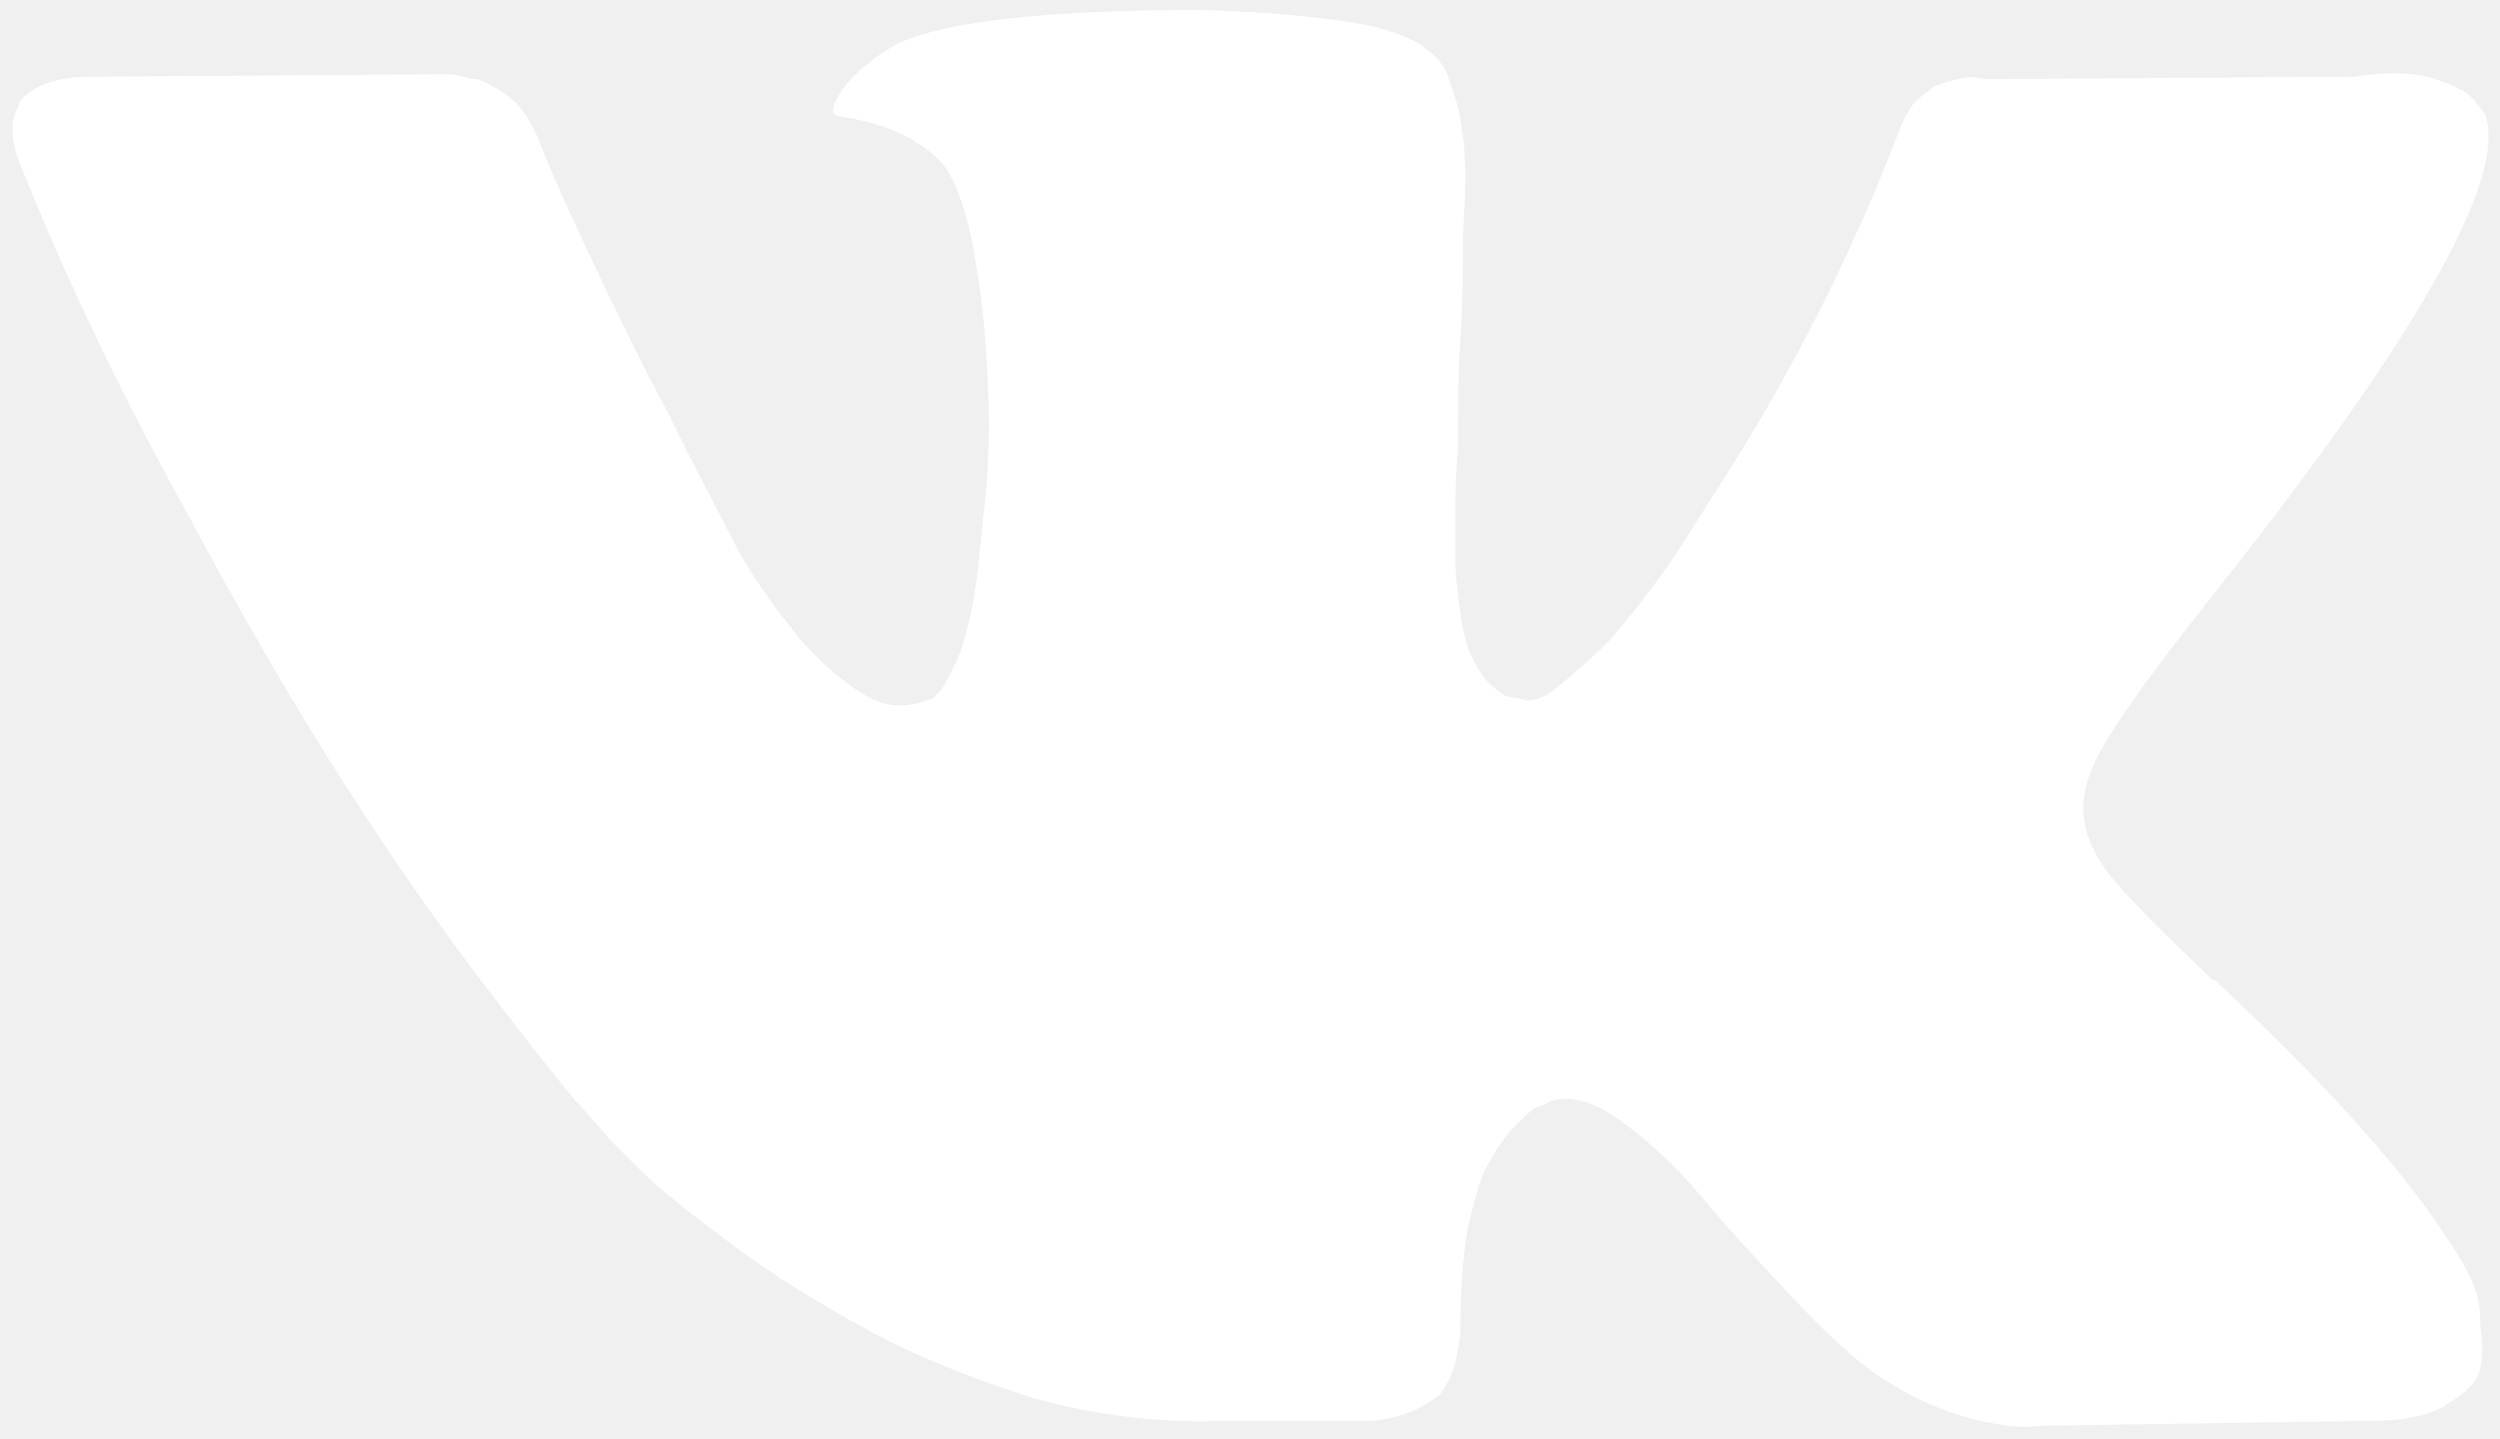
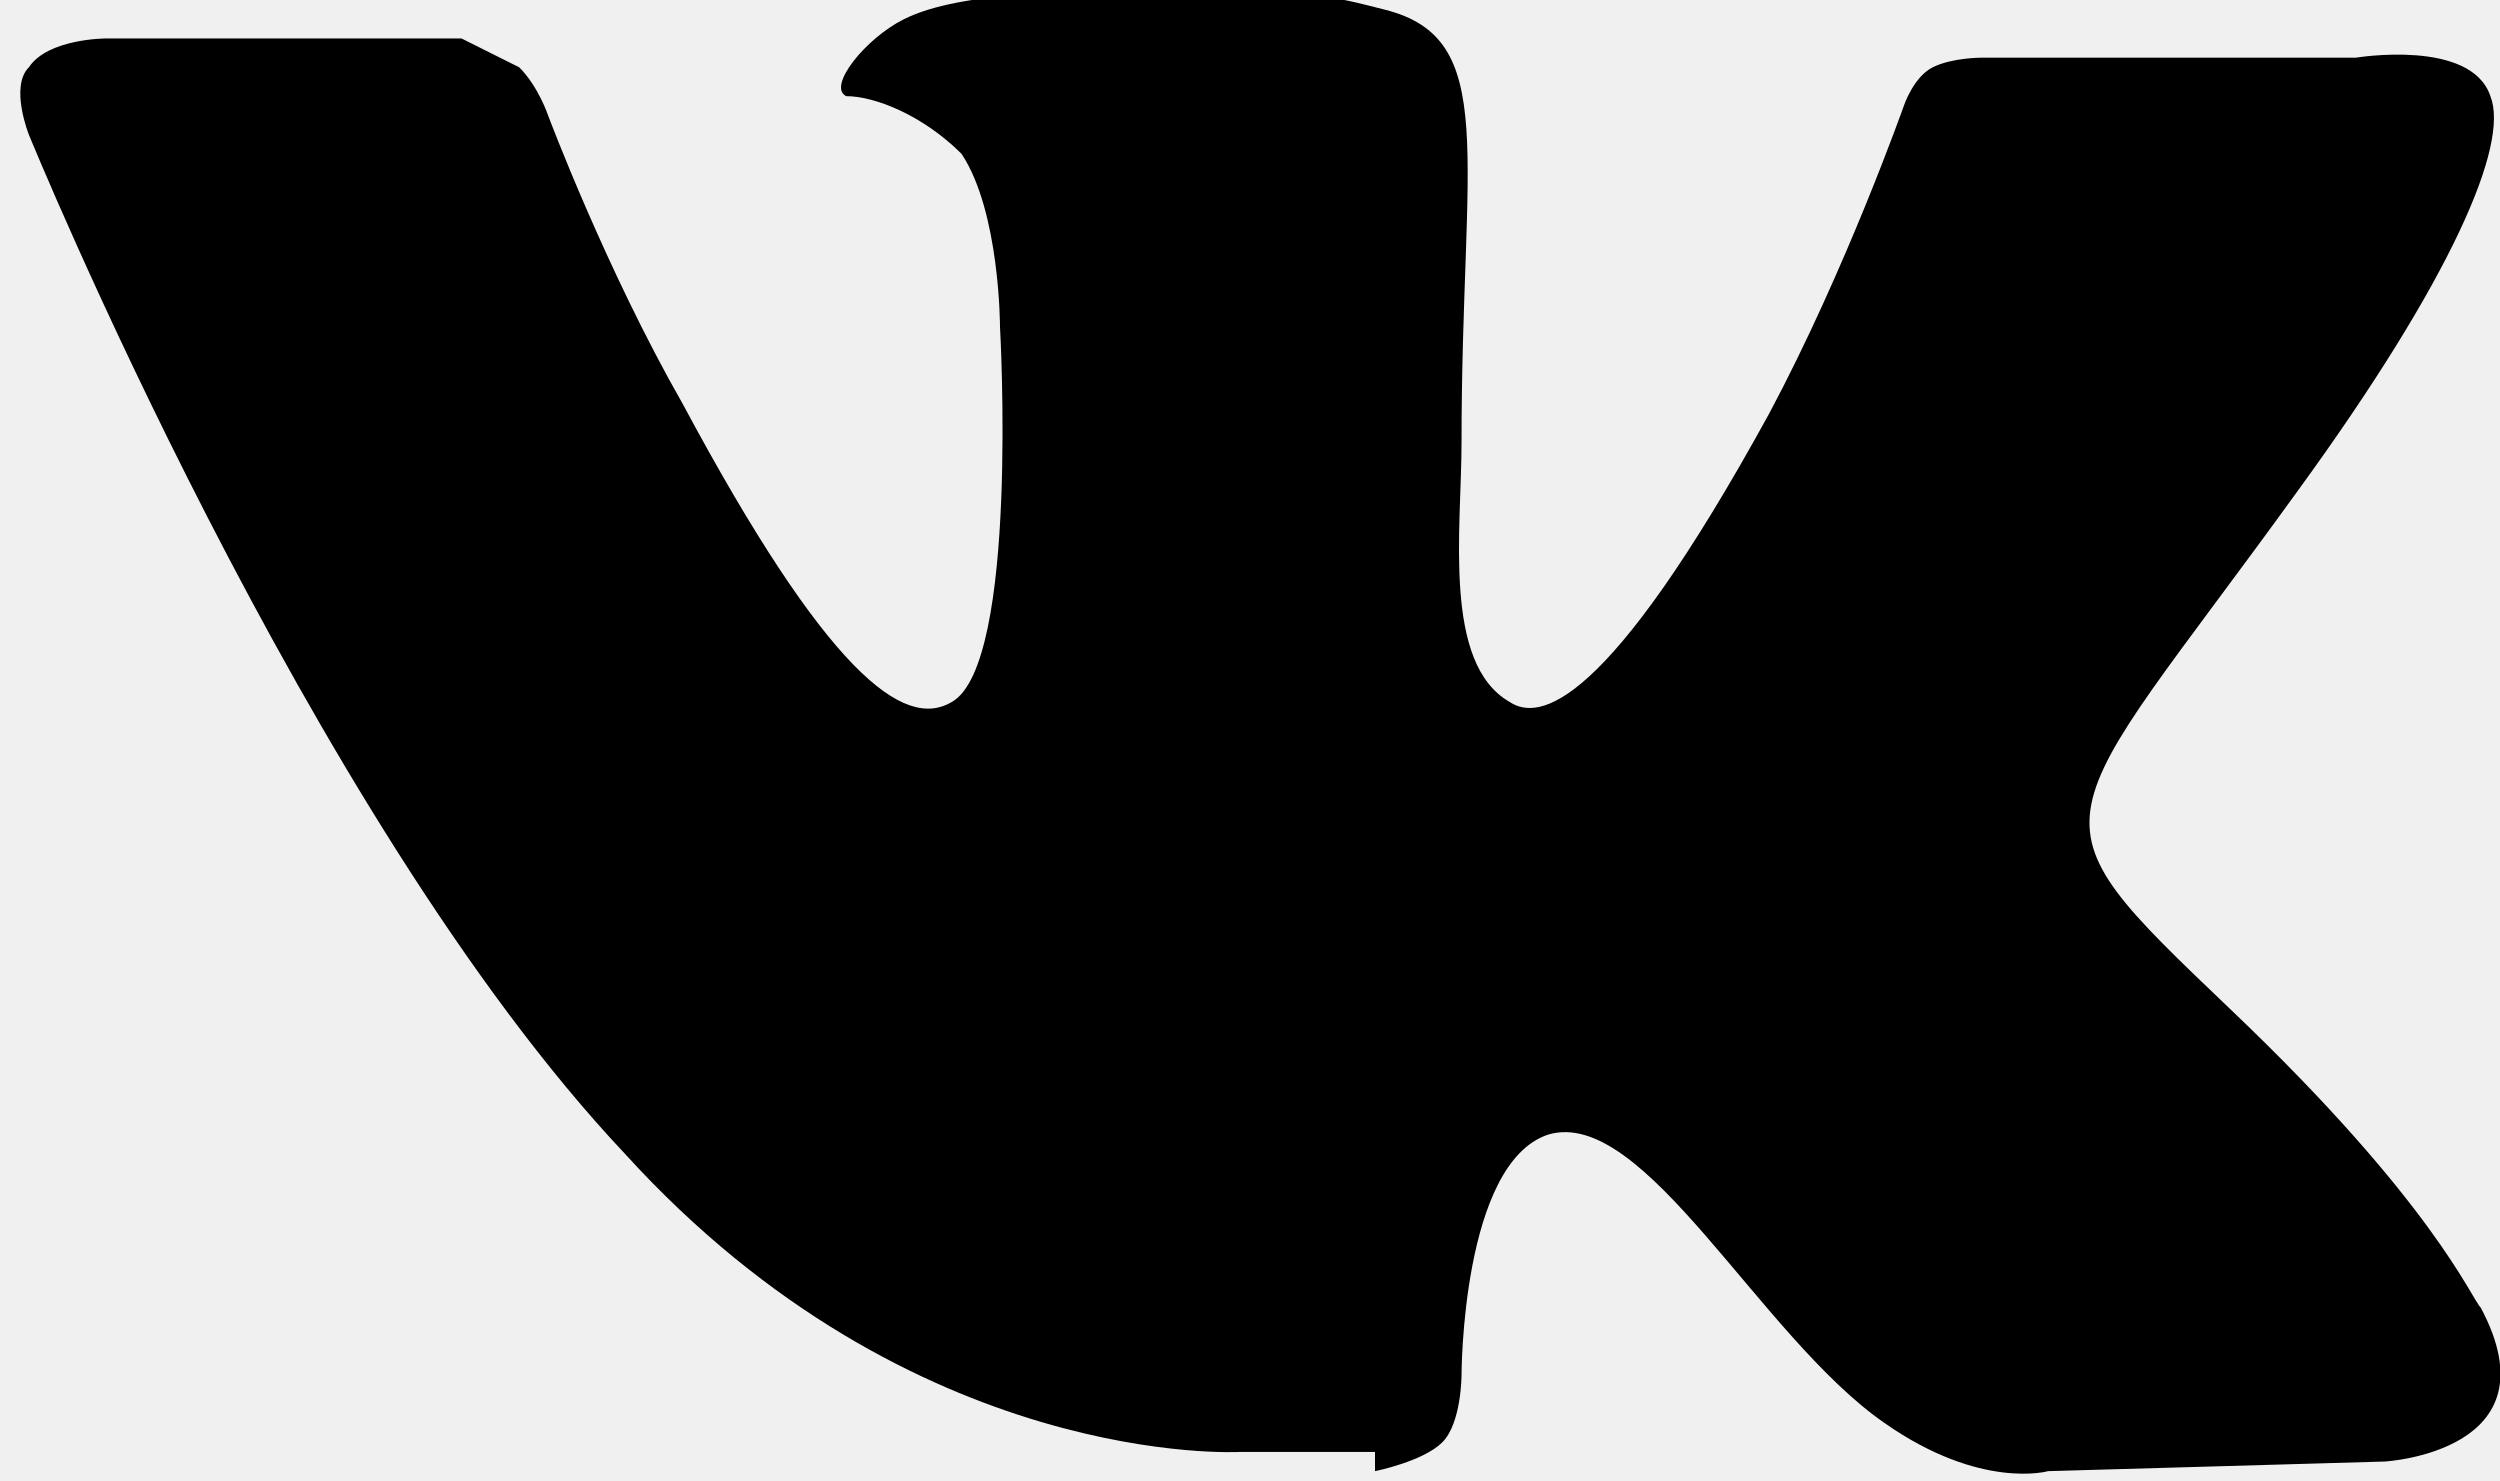
- <svg xmlns="http://www.w3.org/2000/svg" viewBox="0 0 101 58.1">
-   <path fill="#FFFFFF" stroke="none" stroke-miterlimit="10" d="M100,52.1c-0.1-0.3-0.2-0.5-0.3-0.7c-1.7-3.1-5.1-7-9.9-11.5  l-0.1-0.1l-0.1-0.1l-0.1-0.1h-0.1c-2.2-2.1-3.6-3.5-4.2-4.3c-1.1-1.4-1.3-2.8-0.7-4.2c0.4-1.1,2-3.4,4.7-6.8  c1.4-1.8,2.6-3.3,3.4-4.4c6-8,8.6-13.1,7.8-15.3L100,4.1c-0.2-0.3-0.7-0.6-1.6-0.9c-0.9-0.3-2-0.3-3.3-0.1l-15,0.1  c-0.2-0.1-0.6-0.1-1,0c-0.5,0.1-0.7,0.2-0.7,0.2l-0.3,0.1l-0.2,0.2c-0.2,0.1-0.4,0.3-0.6,0.5c-0.2,0.3-0.4,0.6-0.5,0.9  c-1.6,4.2-3.5,8.1-5.6,11.7c-1.3,2.2-2.5,4-3.5,5.6c-1.1,1.6-2,2.7-2.7,3.5c-0.7,0.7-1.4,1.3-2,1.8c-0.6,0.5-1,0.6-1.3,0.6  c-0.3-0.1-0.6-0.1-0.9-0.2c-0.5-0.3-0.9-0.7-1.2-1.3c-0.3-0.5-0.5-1.2-0.6-2c-0.1-0.8-0.2-1.5-0.2-2.1c0-0.6,0-1.4,0-2.5  c0-1.1,0.1-1.8,0.1-2.2c0-1.3,0-2.8,0.1-4.3s0.1-2.8,0.1-3.7c0-0.9,0.1-1.9,0.1-2.9S59.1,5.4,59,4.8c-0.1-0.6-0.3-1.1-0.5-1.7  s-0.6-0.9-1.1-1.3c-0.5-0.3-1.1-0.5-1.8-0.7c-1.8-0.4-4.2-0.6-7-0.7C42.1,0.4,38,0.9,36.2,1.8c-0.7,0.4-1.4,0.9-2,1.6  c-0.6,0.8-0.7,1.2-0.3,1.3c2.1,0.3,3.6,1.1,4.4,2.2l0.3,0.6c0.2,0.5,0.5,1.3,0.7,2.4c0.2,1.1,0.4,2.4,0.5,3.8c0.2,2.5,0.2,4.7,0,6.5  c-0.2,1.8-0.3,3.2-0.5,4.2c-0.2,1-0.4,1.8-0.7,2.4c-0.3,0.6-0.5,1-0.6,1.1c-0.1,0.1-0.2,0.2-0.3,0.3c-0.5,0.2-0.9,0.3-1.4,0.3  s-1.1-0.2-1.8-0.7c-0.7-0.5-1.4-1.1-2.2-2c-0.7-0.9-1.6-2-2.5-3.6C29,20.6,28,18.8,27,16.7l-0.8-1.5c-0.5-1-1.2-2.4-2.1-4.3  c-0.9-1.9-1.7-3.6-2.4-5.4c-0.3-0.7-0.7-1.3-1.3-1.7l-0.3-0.2c-0.2-0.1-0.5-0.3-0.8-0.4C18.9,3.2,18.5,3,18.1,3L3.8,3.1  c-1.5,0-2.4,0.3-3,1L0.7,4.4C0.6,4.6,0.5,4.8,0.5,5.2s0.1,0.9,0.3,1.4c2,5,4.3,9.7,6.8,14.2c2.4,4.5,4.6,8.2,6.4,11s3.6,5.4,5.5,7.9  c1.9,2.5,3.1,4,3.7,4.7c0.6,0.7,1.1,1.2,1.4,1.6l1.3,1.3c0.8,0.8,2.1,1.8,3.7,3c1.6,1.2,3.4,2.3,5.4,3.4c2,1.1,4.3,2,6.8,2.8  c2.6,0.7,5.1,1,7.6,0.9h6c1.2-0.1,2.1-0.5,2.8-1.1l0.2-0.3c0.1-0.2,0.3-0.5,0.4-1c0.1-0.4,0.2-0.9,0.2-1.4c0-1.5,0.1-2.8,0.3-4  c0.3-1.2,0.5-2.1,0.9-2.7c0.3-0.6,0.7-1.1,1.1-1.5c0.4-0.4,0.7-0.7,0.9-0.7c0.2-0.1,0.3-0.1,0.4-0.2c0.8-0.3,1.8,0,2.9,0.8  c1.1,0.8,2.2,1.8,3.2,3c1,1.2,2.2,2.5,3.6,4c1.4,1.5,2.6,2.6,3.6,3.3l1,0.6c0.7,0.4,1.6,0.8,2.7,1.1c1.1,0.3,2.1,0.4,2.9,0.3  l13.3-0.2c1.3,0,2.4-0.2,3.1-0.7c0.7-0.4,1.2-0.9,1.3-1.4c0.1-0.5,0.1-1.1,0-1.8C100.2,52.8,100.1,52.3,100,52.1z" />
+ <svg xmlns="http://www.w3.org/2000/svg" viewBox="-292 389 26 15.4">
+   <path id="a" d="M-277.7,404.3c0,0,0.5-0.1,0.7-0.3c0.2-0.2,0.2-0.7,0.2-0.7s0-2.2,0.9-2.5c1-0.3,2.2,2.1,3.5,3   c1,0.7,1.7,0.5,1.7,0.5l3.5-0.1c0,0,1.8-0.1,1-1.6c-0.1-0.1-0.5-1.1-2.6-3.1c-2.2-2.1-1.9-1.8,0.7-5.4c1.6-2.2,2.2-3.6,2-4.1   c-0.2-0.6-1.4-0.4-1.4-0.4l-3.9,0c0,0-0.3,0-0.5,0.1c-0.2,0.1-0.3,0.4-0.3,0.4s-0.6,1.7-1.4,3.2c-1.7,3.1-2.4,3.2-2.7,3   c-0.7-0.4-0.5-1.8-0.5-2.7c0-3,0.4-4.2-0.8-4.5c-0.4-0.1-0.7-0.2-1.8-0.2c-1.4,0-2.6,0-3.2,0.3c-0.4,0.2-0.8,0.7-0.6,0.8   c0.3,0,0.8,0.2,1.2,0.6c0.4,0.6,0.4,1.8,0.4,1.8s0.2,3.5-0.5,3.9c-0.5,0.3-1.3-0.3-2.8-3.1c-0.8-1.4-1.4-3-1.4-3s-0.1-0.3-0.3-0.5   c-0.2-0.1-0.4-0.2-0.6-0.3l-3.7,0c0,0-0.6,0-0.8,0.3c-0.2,0.2,0,0.7,0,0.7s2.9,7.1,6.2,10.6c3,3.3,6.4,3.1,6.4,3.1H-277.7z" />
</svg>
